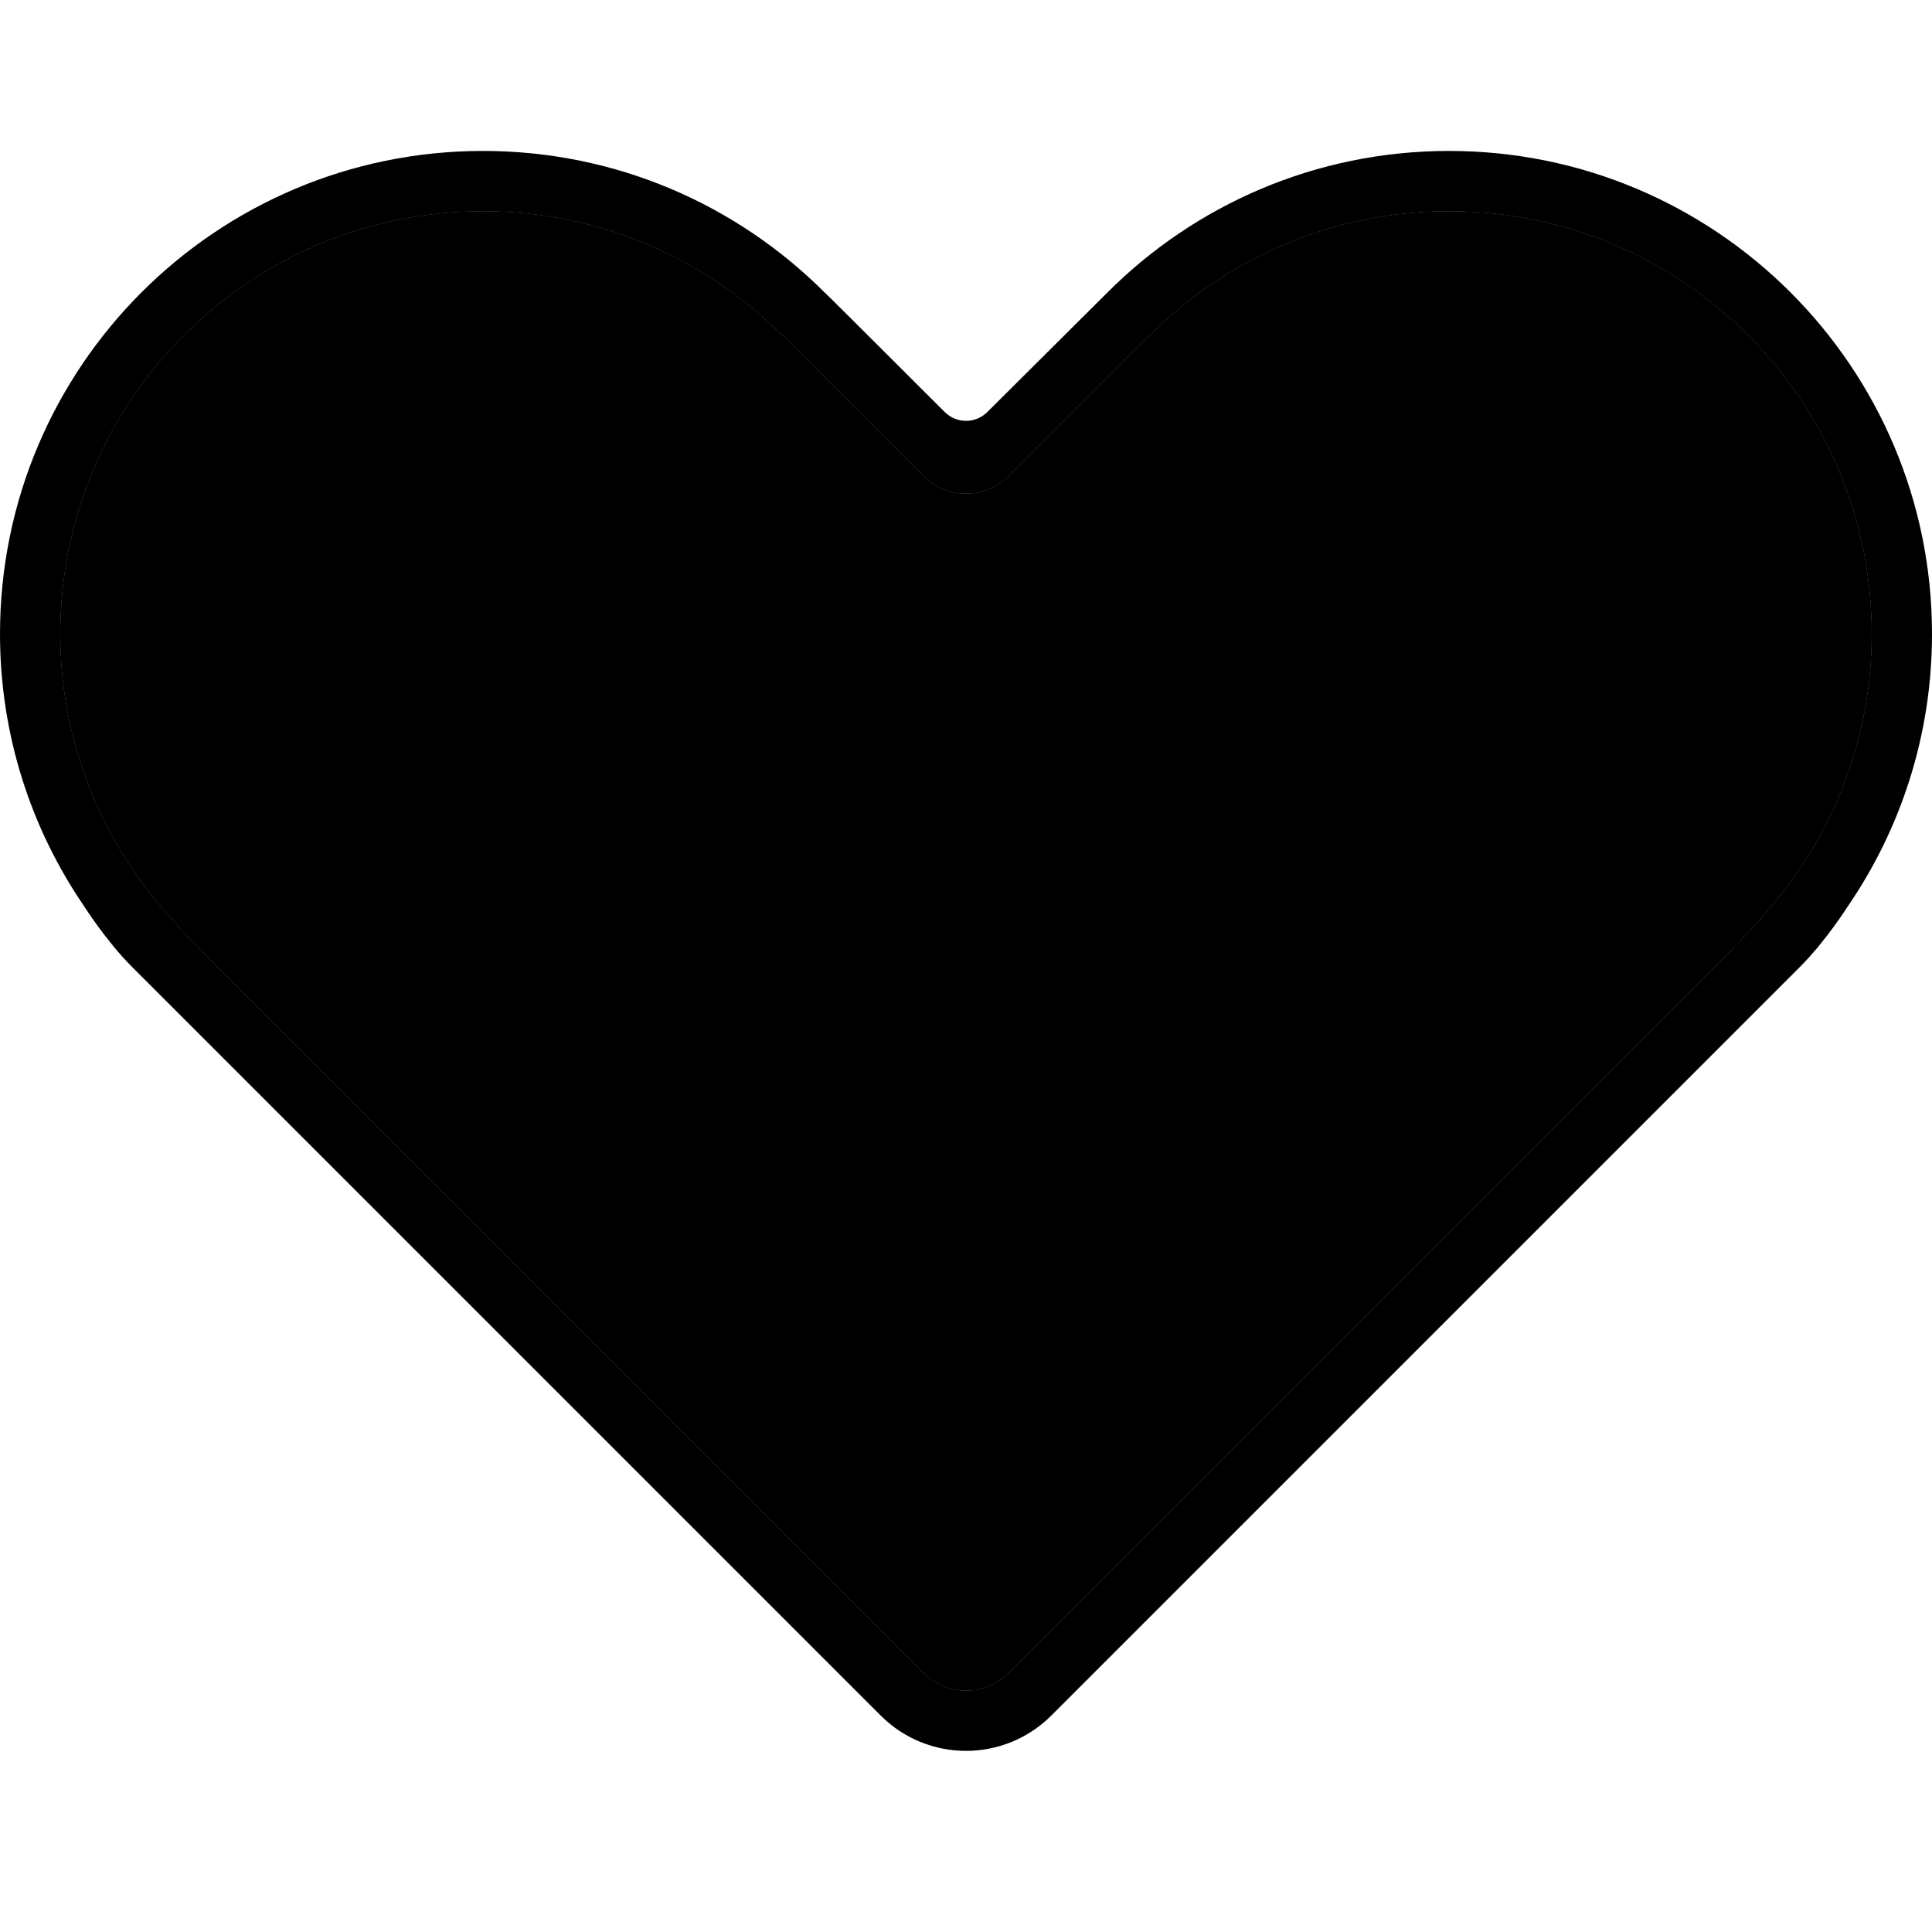
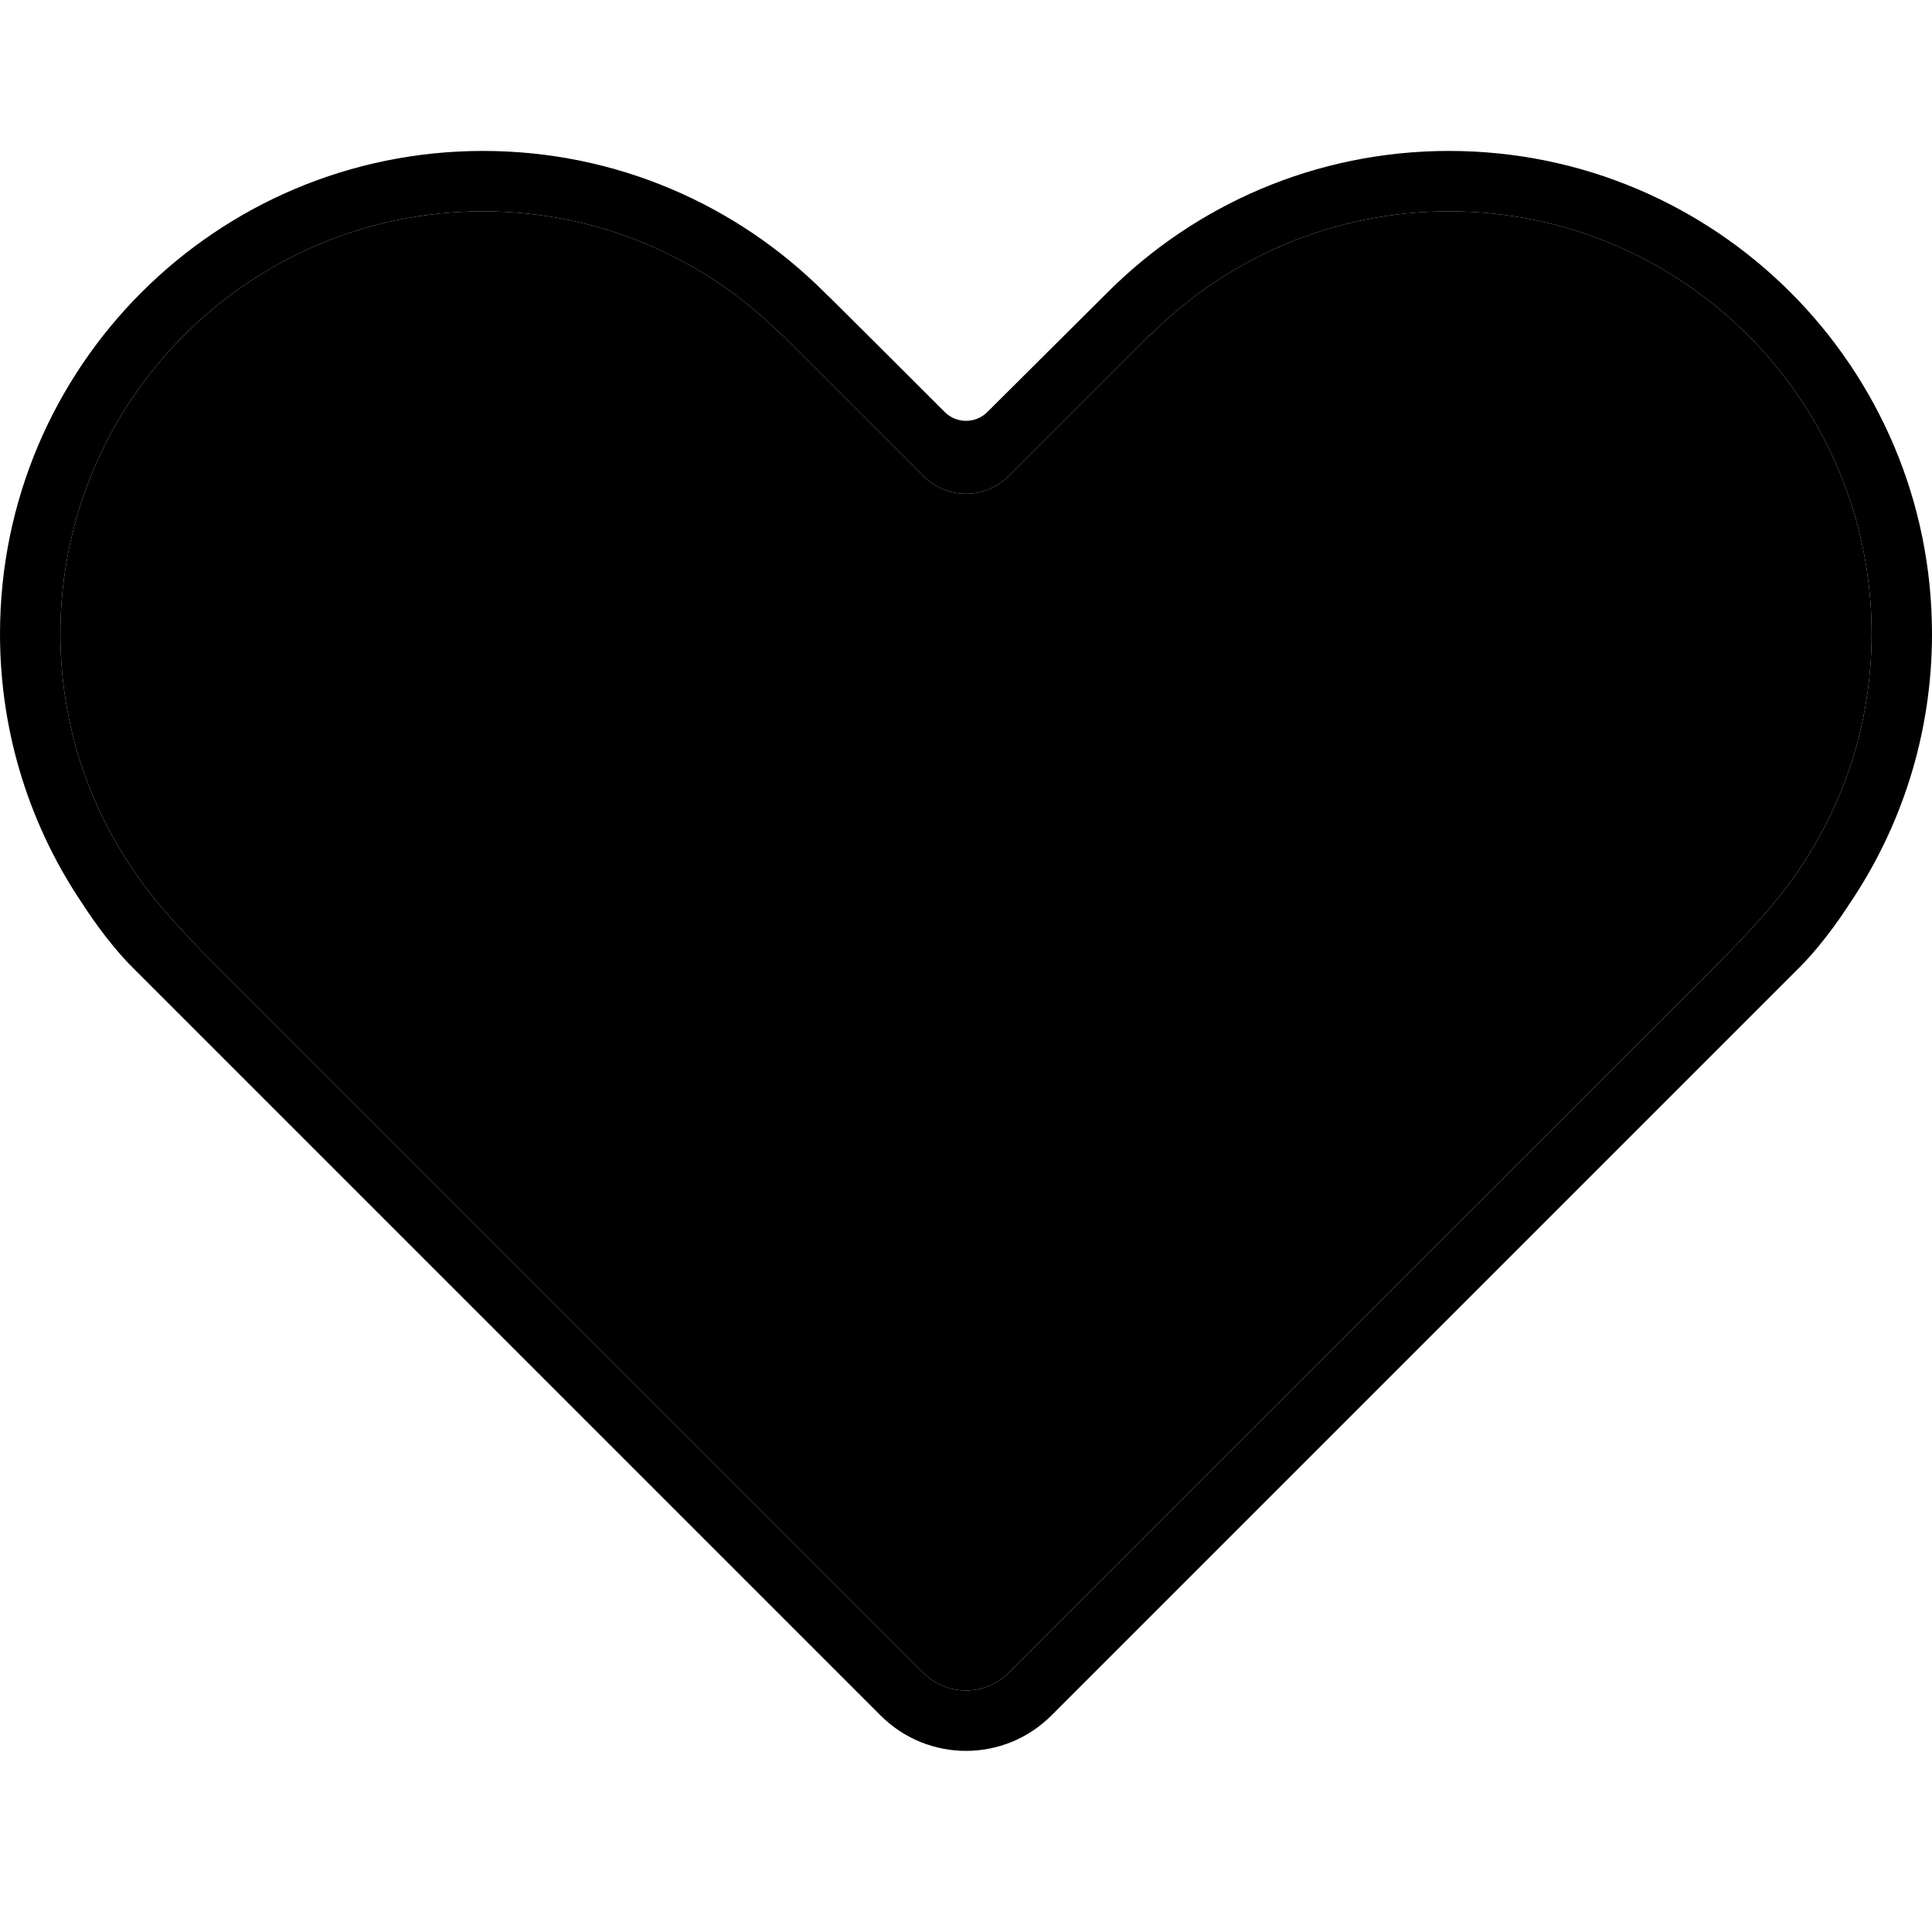
- <svg xmlns="http://www.w3.org/2000/svg" version="1.0" id="Layer_1" width="32px" height="32px" viewBox="0 0 64 64" enable-background="new 0 0 64 64" xml:space="preserve">
-   <g>
-     <path d="M58.714,29.977c0,0-0.612,0.75-1.823,1.961S33.414,55.414,33.414,55.414C33.023,55.805,32.512,56,32,56   s-1.023-0.195-1.414-0.586c0,0-22.266-22.266-23.477-23.477s-1.823-1.961-1.823-1.961C3.245,27.545,2,24.424,2,21   C2,13.268,8.268,7,16,7c3.866,0,7.366,1.566,9.899,4.101l0.009-0.009l4.678,4.677c0.781,0.781,2.047,0.781,2.828,0l4.678-4.677   l0.009,0.009C40.634,8.566,44.134,7,48,7c7.732,0,14,6.268,14,14C62,24.424,60.755,27.545,58.714,29.977z" />
-     <path d="M58.714,29.977c0,0-0.612,0.75-1.823,1.961S33.414,55.414,33.414,55.414C33.023,55.805,32.512,56,32,56   s-1.023-0.195-1.414-0.586c0,0-22.266-22.266-23.477-23.477s-1.823-1.961-1.823-1.961C3.245,27.545,2,24.424,2,21   C2,13.268,8.268,7,16,7c3.866,0,7.366,1.566,9.899,4.101l0.009-0.009l4.678,4.677c0.781,0.781,2.047,0.781,2.828,0l4.678-4.677   l0.009,0.009C40.634,8.566,44.134,7,48,7c7.732,0,14,6.268,14,14C62,24.424,60.755,27.545,58.714,29.977z" />
-     <g>
-       <path d="M48,5c-4.418,0-8.418,1.791-11.313,4.687l-3.979,3.961c-0.391,0.391-1.023,0.391-1.414,0    c0,0-3.971-3.97-3.979-3.961C24.418,6.791,20.418,5,16,5C7.163,5,0,12.163,0,21c0,3.338,1.024,6.436,2.773,9    c0,0,0.734,1.164,1.602,2.031s24.797,24.797,24.797,24.797C29.953,57.609,30.977,58,32,58s2.047-0.391,2.828-1.172    c0,0,23.93-23.93,24.797-24.797S61.227,30,61.227,30C62.976,27.436,64,24.338,64,21C64,12.163,56.837,5,48,5z M58.714,29.977    c0,0-0.612,0.75-1.823,1.961S33.414,55.414,33.414,55.414C33.023,55.805,32.512,56,32,56s-1.023-0.195-1.414-0.586    c0,0-22.266-22.266-23.477-23.477s-1.823-1.961-1.823-1.961C3.245,27.545,2,24.424,2,21C2,13.268,8.268,7,16,7    c3.866,0,7.366,1.566,9.899,4.101l0.009-0.009l4.678,4.677c0.781,0.781,2.047,0.781,2.828,0l4.678-4.677l0.009,0.009    C40.634,8.566,44.134,7,48,7c7.732,0,14,6.268,14,14C62,24.424,60.755,27.545,58.714,29.977z" />
-       <path d="M48,11c-0.553,0-1,0.447-1,1s0.447,1,1,1c4.418,0,8,3.582,8,8c0,0.553,0.447,1,1,1s1-0.447,1-1    C58,15.478,53.522,11,48,11z" />
-     </g>
-   </g>
+ <svg xmlns="http://www.w3.org/2000/svg" viewBox="0 0 64 64" fill="currentColor">
+   <path d="M58.714,29.977c0,0-0.612,0.75-1.823,1.961S33.414,55.414,33.414,55.414C33.023,55.805,32.512,56,32,56s-1.023-0.195-1.414-0.586c0,0-22.266-22.266-23.477-23.477s-1.823-1.961-1.823-1.961C3.245,27.545,2,24.424,2,21C2,13.268,8.268,7,16,7c3.866,0,7.366,1.566,9.899,4.101l0.009-0.009l4.678,4.677c0.781,0.781,2.047,0.781,2.828,0l4.678-4.677l0.009,0.009C40.634,8.566,44.134,7,48,7c7.732,0,14,6.268,14,14C62,24.424,60.755,27.545,58.714,29.977z" />
+   <path d="M48,5c-4.418,0-8.418,1.791-11.313,4.687l-3.979,3.961c-0.391,0.391-1.023,0.391-1.414,0c0,0-3.971-3.97-3.979-3.961C24.418,6.791,20.418,5,16,5C7.163,5,0,12.163,0,21c0,3.338,1.024,6.436,2.773,9c0,0,0.734,1.164,1.602,2.031s24.797,24.797,24.797,24.797C29.953,57.609,30.977,58,32,58s2.047-0.391,2.828-1.172c0,0,23.93-23.93,24.797-24.797S61.227,30,61.227,30C62.976,27.436,64,24.338,64,21C64,12.163,56.837,5,48,5z M58.714,29.977c0,0-0.612,0.75-1.823,1.961S33.414,55.414,33.414,55.414C33.023,55.805,32.512,56,32,56s-1.023-0.195-1.414-0.586c0,0-22.266-22.266-23.477-23.477s-1.823-1.961-1.823-1.961C3.245,27.545,2,24.424,2,21C2,13.268,8.268,7,16,7c3.866,0,7.366,1.566,9.899,4.101l0.009-0.009l4.678,4.677c0.781,0.781,2.047,0.781,2.828,0l4.678-4.677l0.009,0.009C40.634,8.566,44.134,7,48,7c7.732,0,14,6.268,14,14C62,24.424,60.755,27.545,58.714,29.977z" />
+   <path d="M48,11c-0.553,0-1,0.447-1,1s0.447,1,1,1c4.418,0,8,3.582,8,8c0,0.553,0.447,1,1,1s1-0.447,1-1C58,15.478,53.522,11,48,11z" />
</svg>
